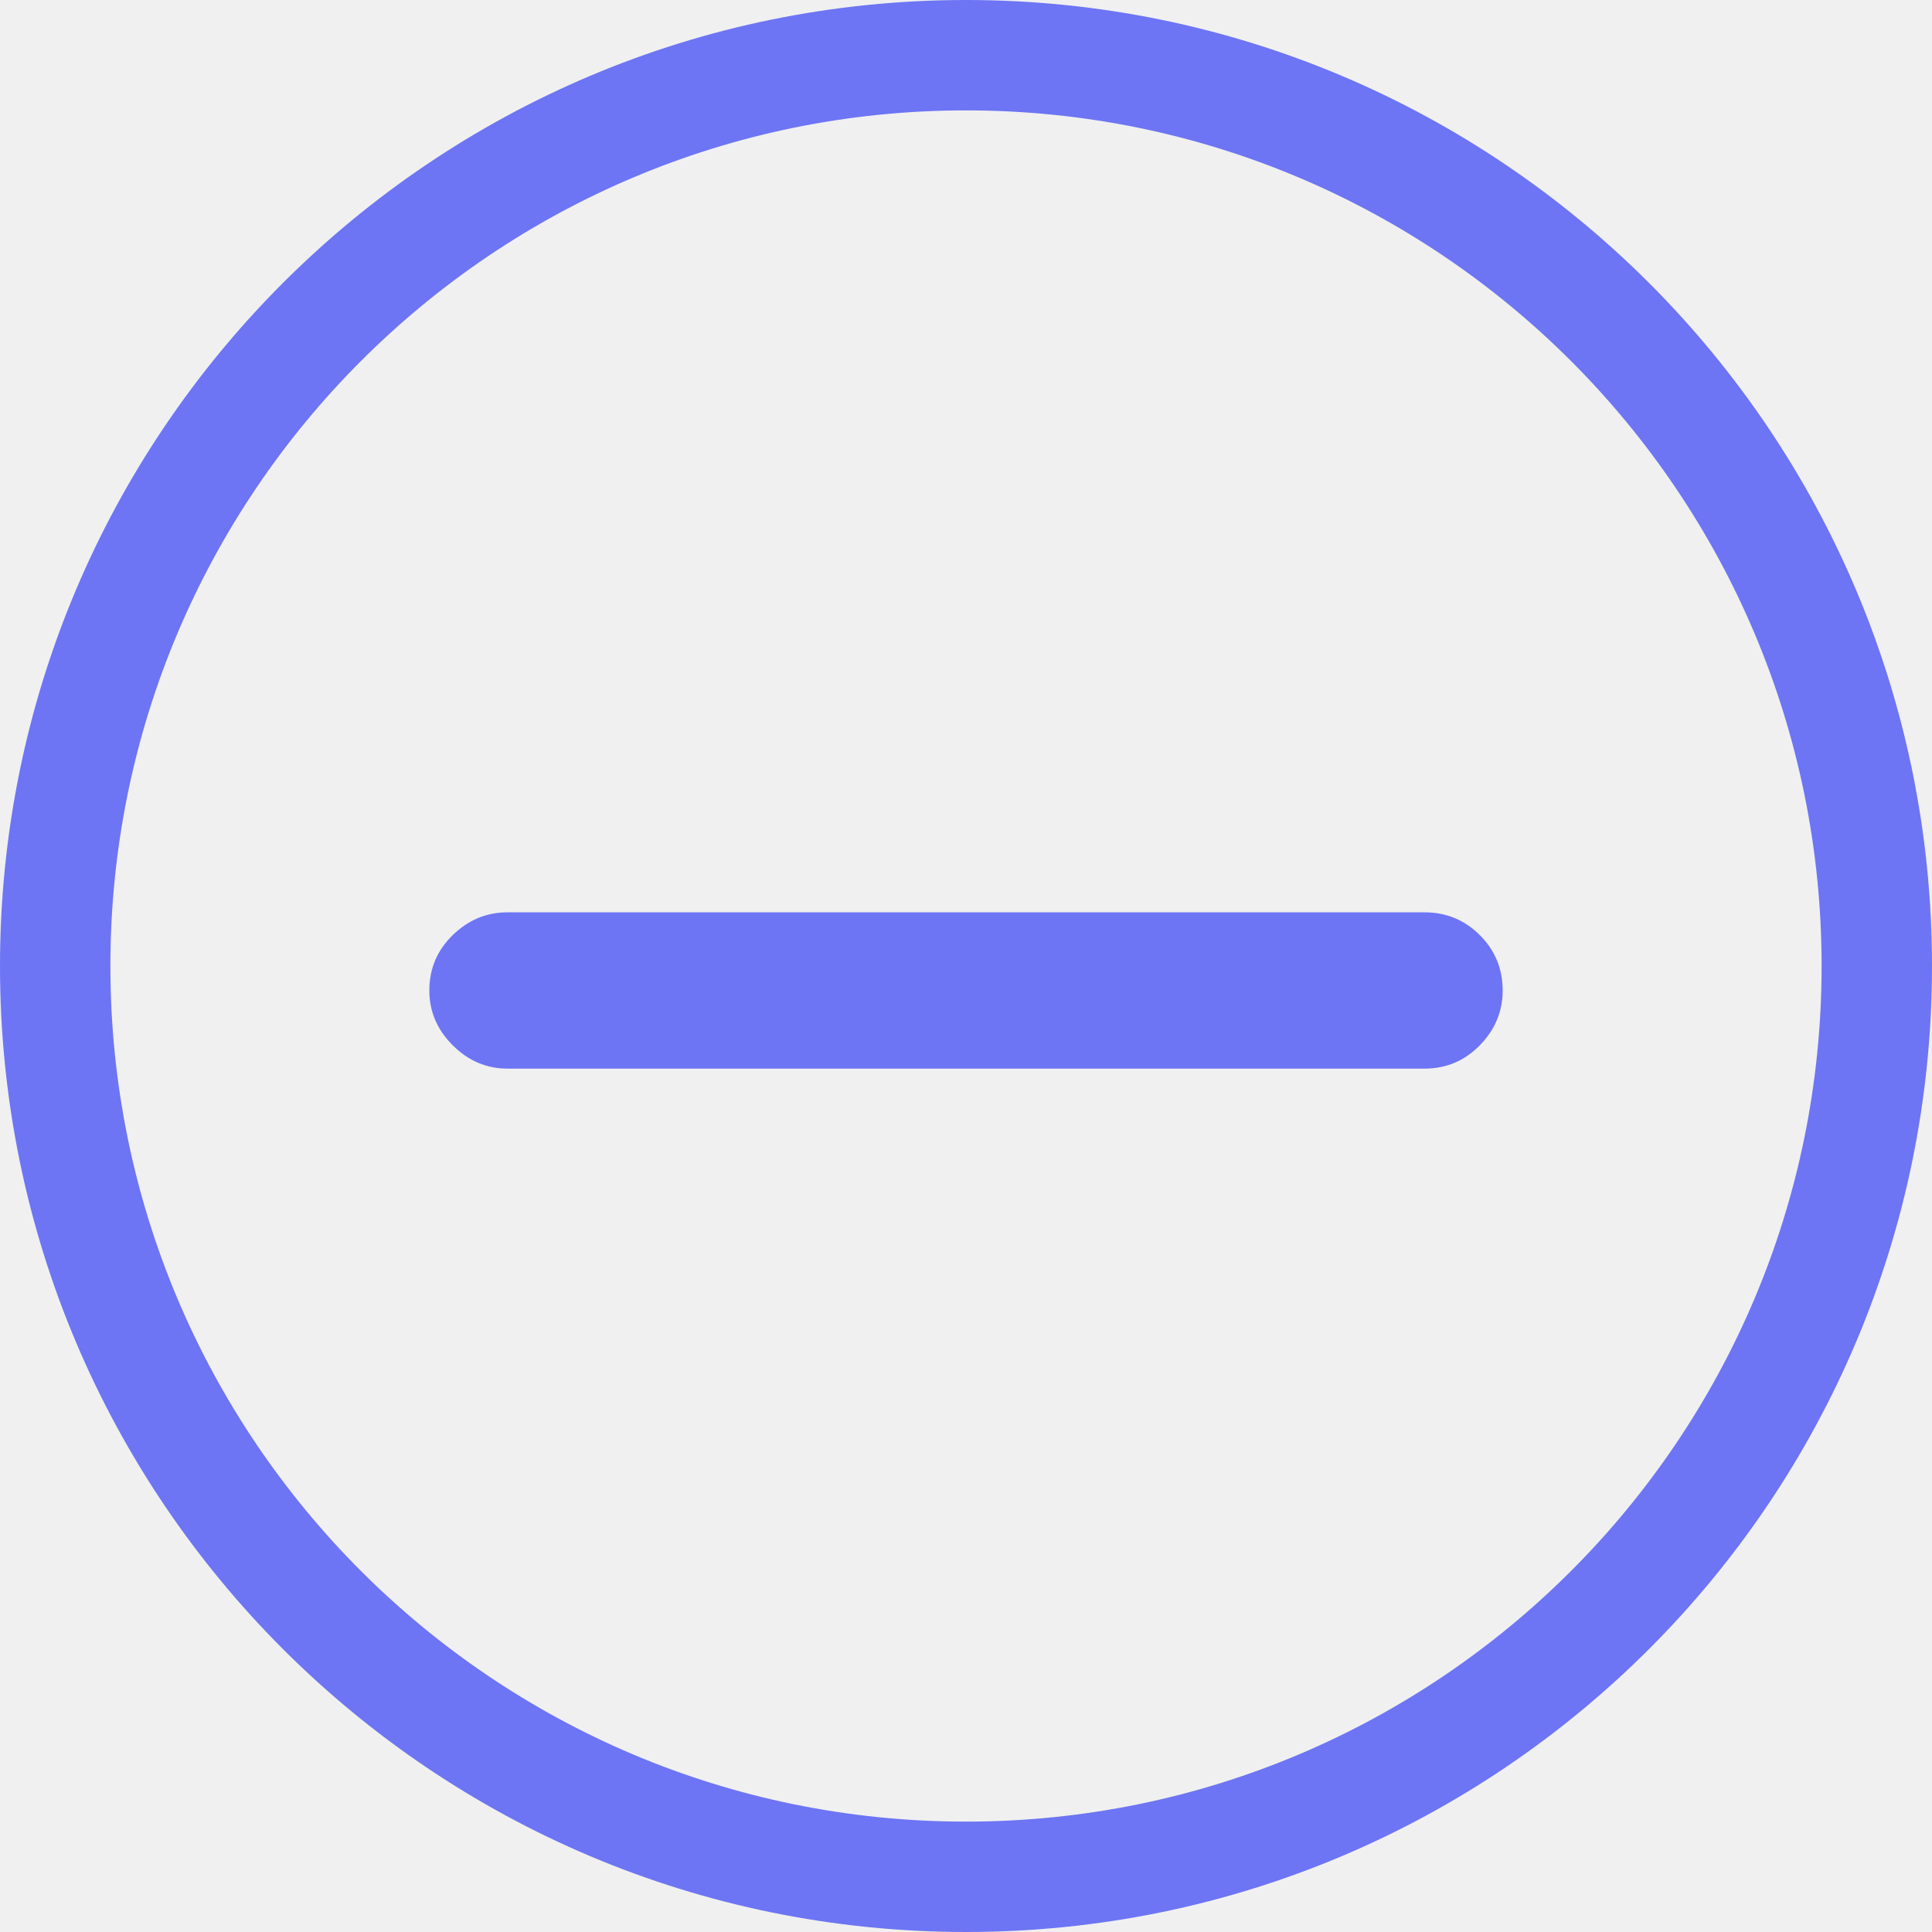
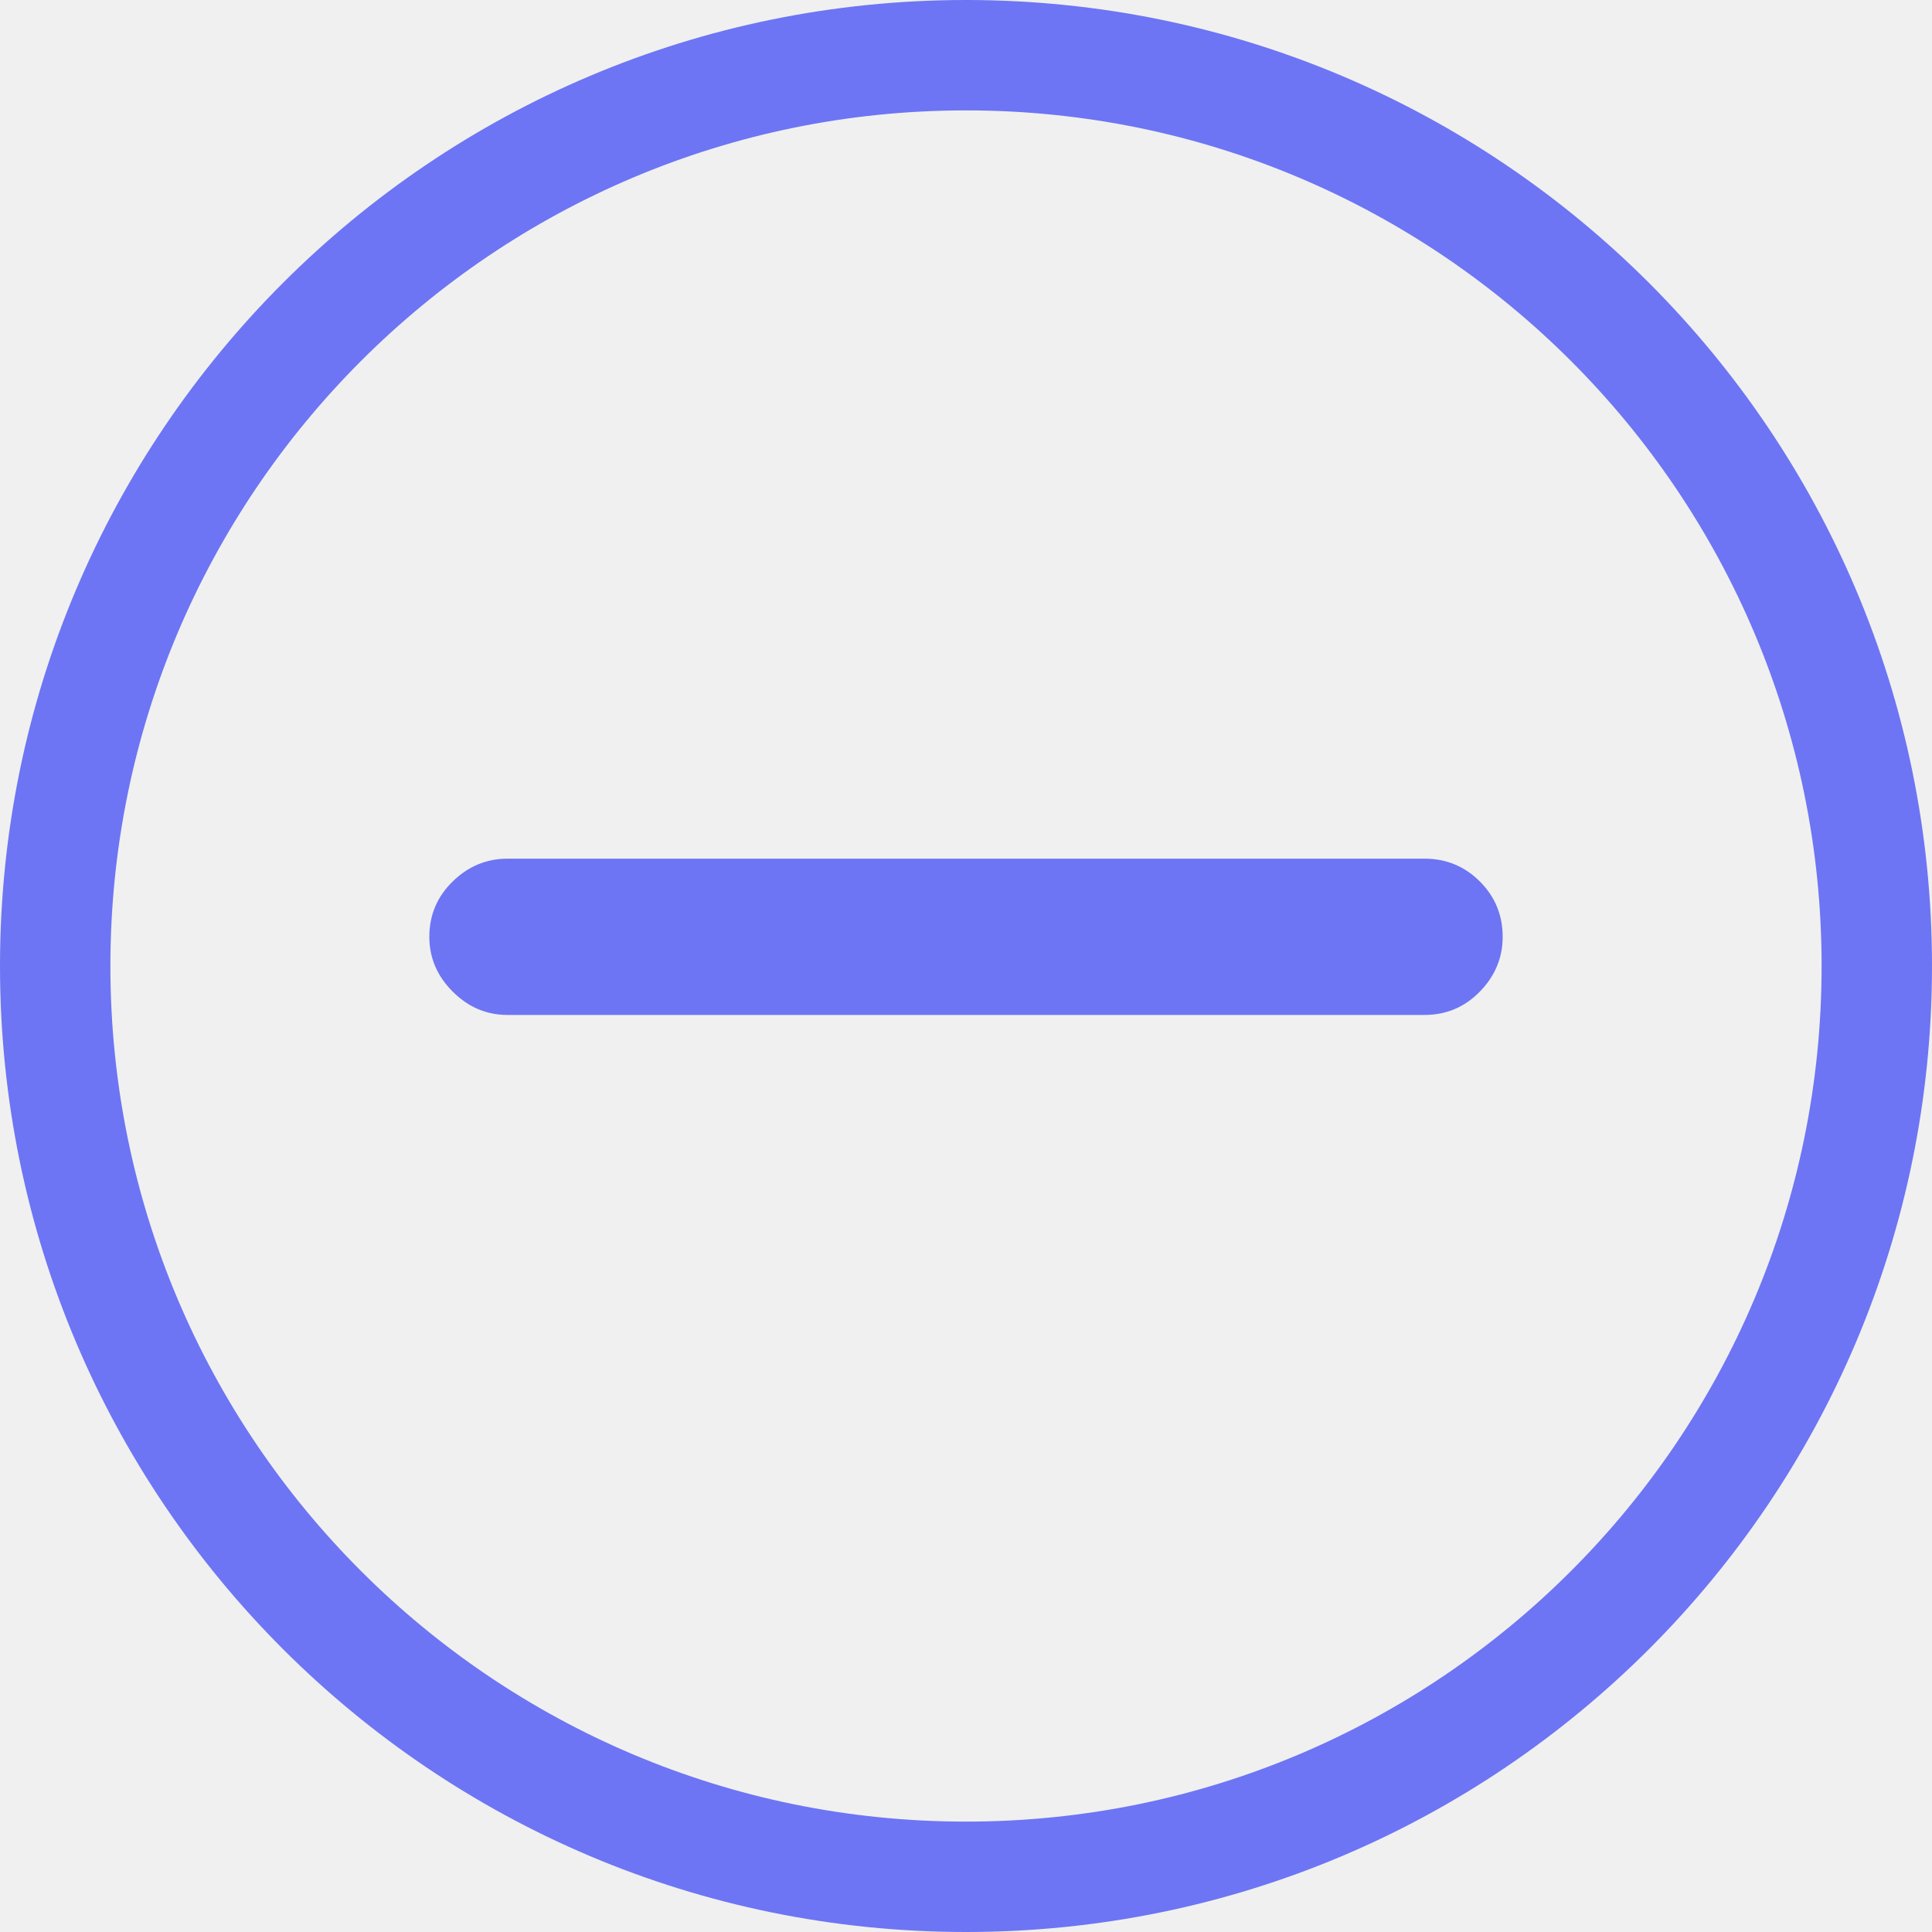
<svg xmlns="http://www.w3.org/2000/svg" width="36" height="36" viewBox="0 0 36 36" fill="none">
  <path fill-rule="evenodd" clip-rule="evenodd" d="M18 33.943C26.805 33.943 33.943 26.805 33.943 18C33.943 9.195 26.805 2.057 18 2.057C9.195 2.057 2.057 9.195 2.057 18C2.057 26.805 9.195 33.943 18 33.943ZM18 36C27.941 36 36 27.941 36 18C36 8.059 27.941 0 18 0C8.059 0 0 8.059 0 18C0 27.941 8.059 36 18 36Z" fill="#6D75F4" />
-   <g clip-path="url(#clip0_7706_156671)">
-     <path d="M8 18.456C8 18.847 8.145 19.187 8.435 19.477C8.725 19.767 9.065 19.912 9.456 19.912C20.422 19.912 16.489 19.912 26.544 19.912C26.948 19.912 27.292 19.767 27.575 19.477C27.858 19.187 28 18.847 28 18.456C28 18.052 27.858 17.708 27.575 17.425C27.292 17.142 26.948 17 26.544 17C16.439 17 20.483 17 9.456 17C9.065 17 8.725 17.142 8.435 17.425C8.145 17.708 8 18.052 8 18.456Z" fill="#6D75F4" />
-   </g>
-   <defs>
-     <clipPath id="clip0_7706_156671">
-       <rect width="20" height="3" fill="white" transform="translate(8 17)" />
-     </clipPath>
-   </defs>
+   <path d="M8 17.456C8 17.847 8.145 18.187 8.435 18.477C8.725 18.767 9.065 18.912 9.456 18.912C20.422 18.912 16.489 18.912 26.544 18.912C26.948 18.912 27.292 18.767 27.575 18.477C27.858 18.187 28 17.847 28 17.456C28 17.052 27.858 16.708 27.575 16.425C27.292 16.142 26.948 16 26.544 16C16.439 16 20.483 16 9.456 16C9.065 16 8.725 16.142 8.435 16.425C8.145 16.708 8 17.052 8 17.456Z" fill="#6D75F4" />
</svg>
